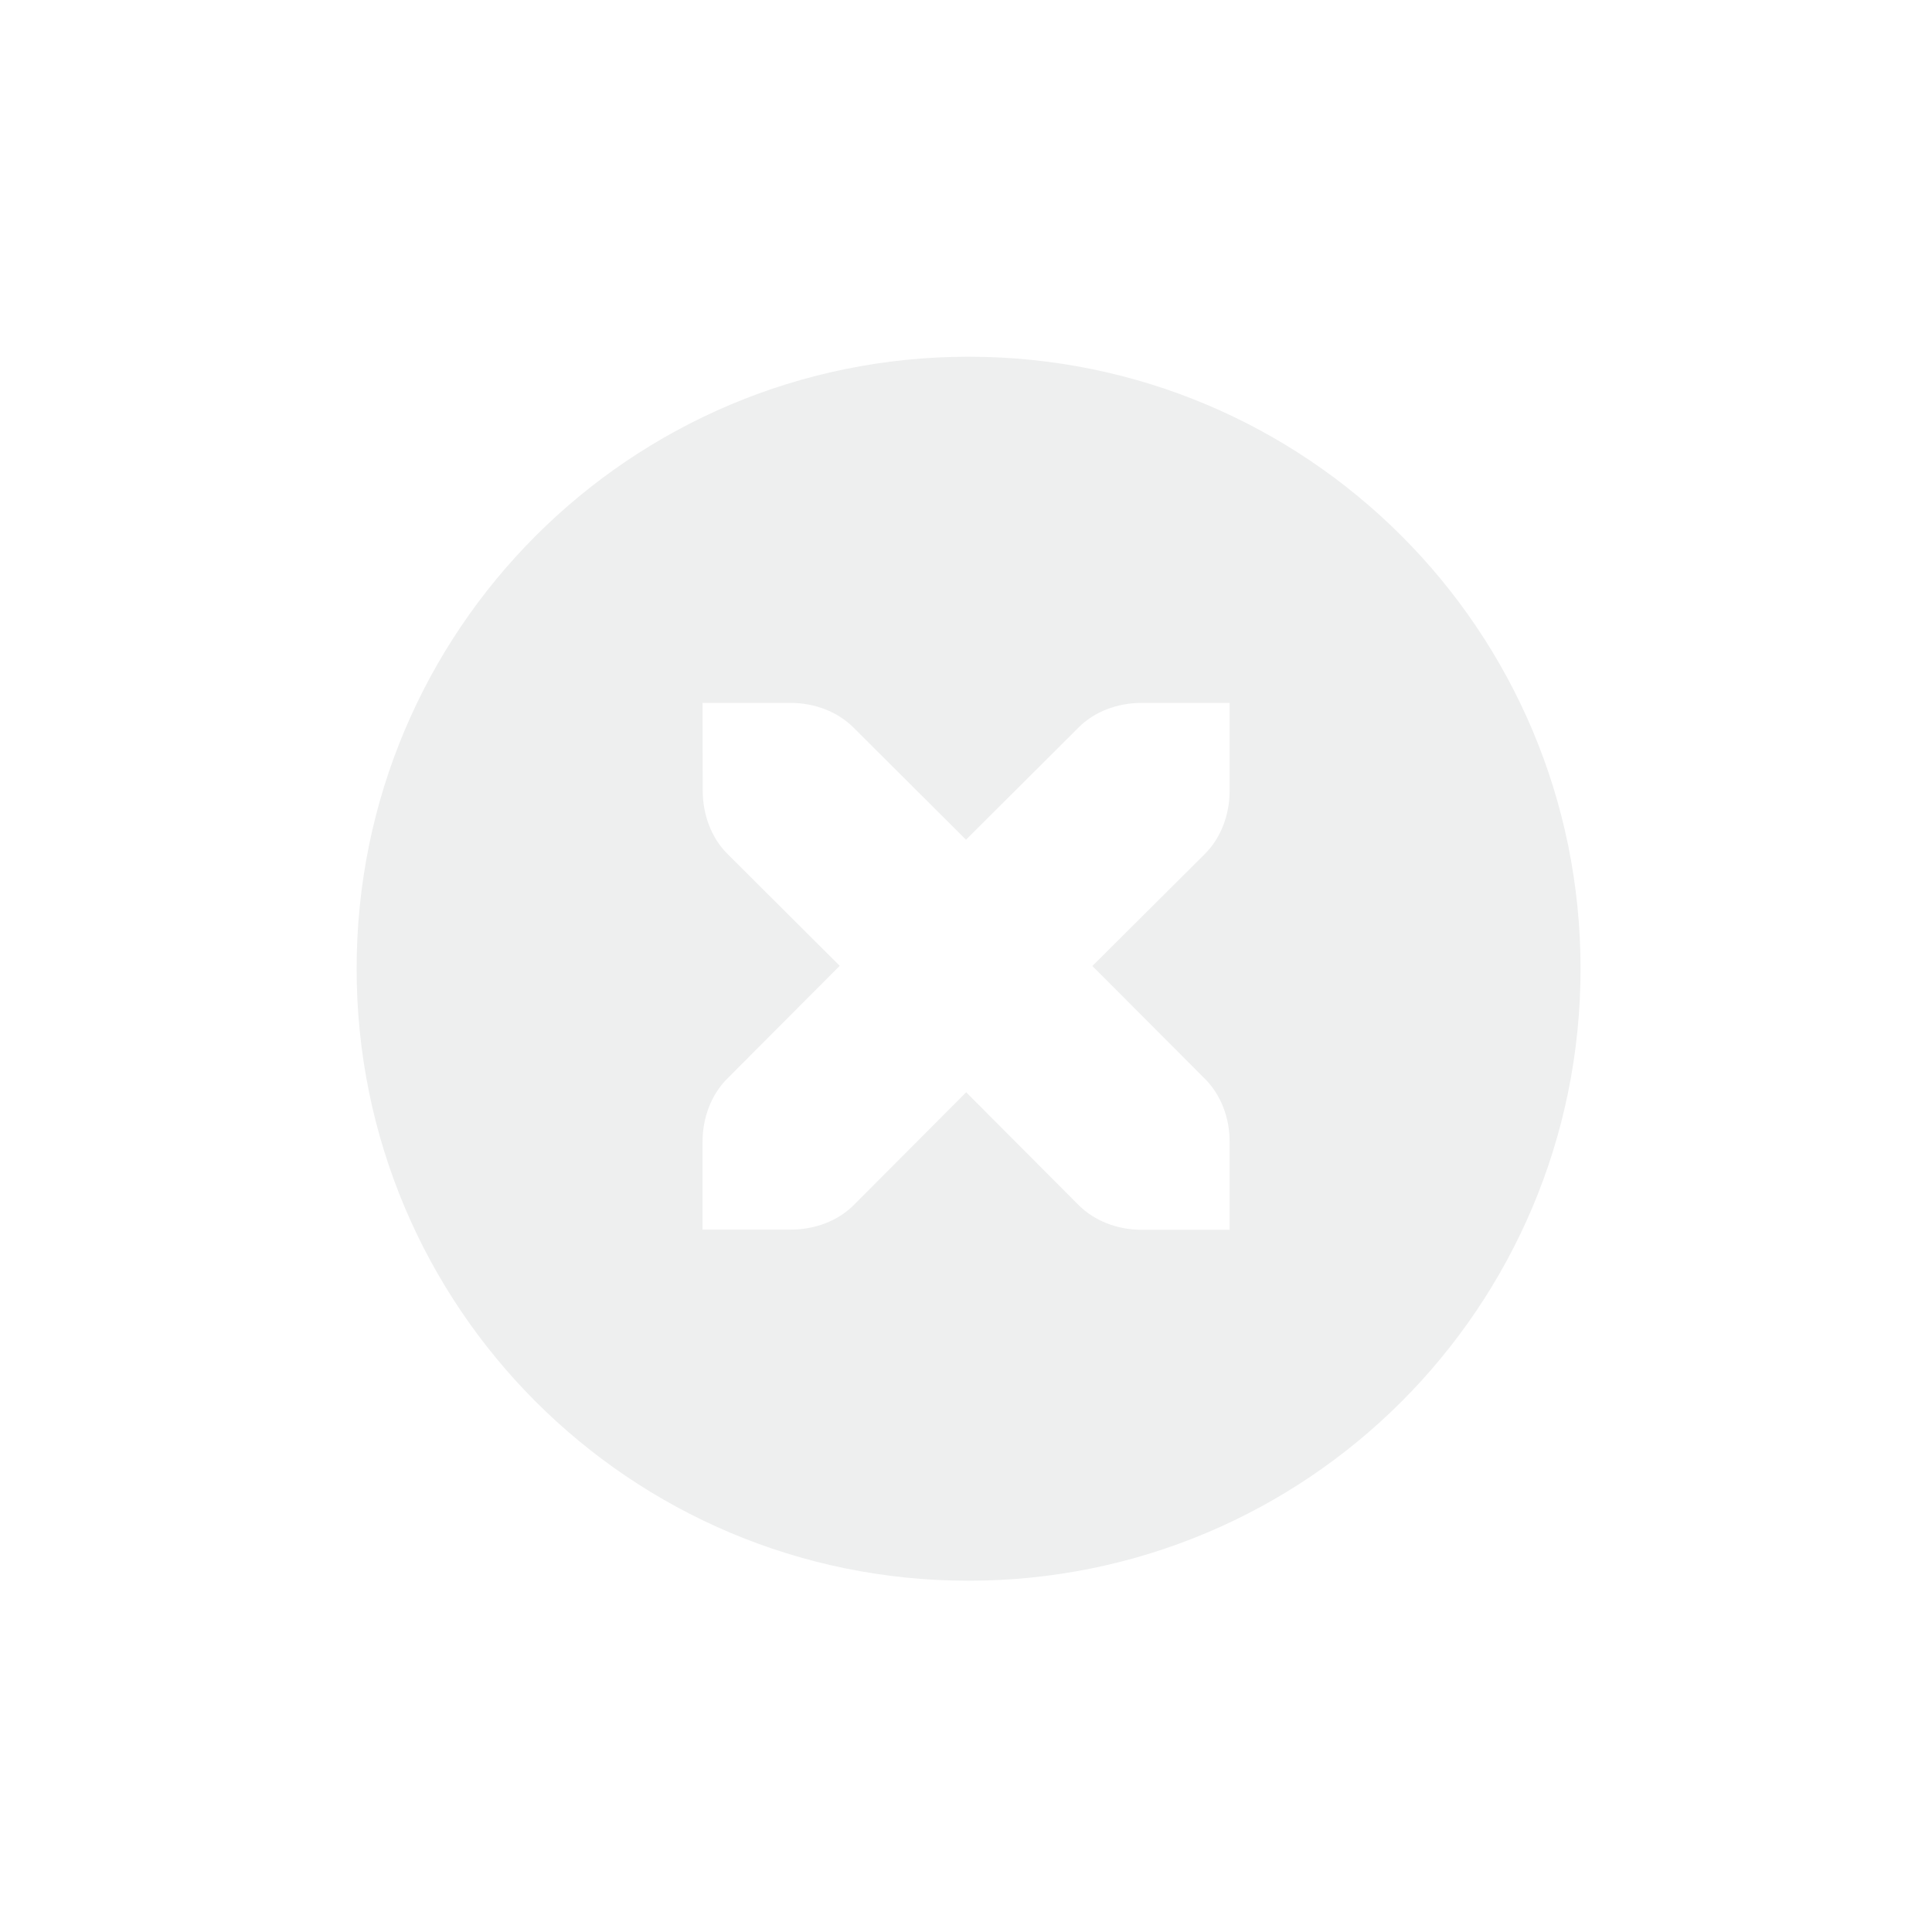
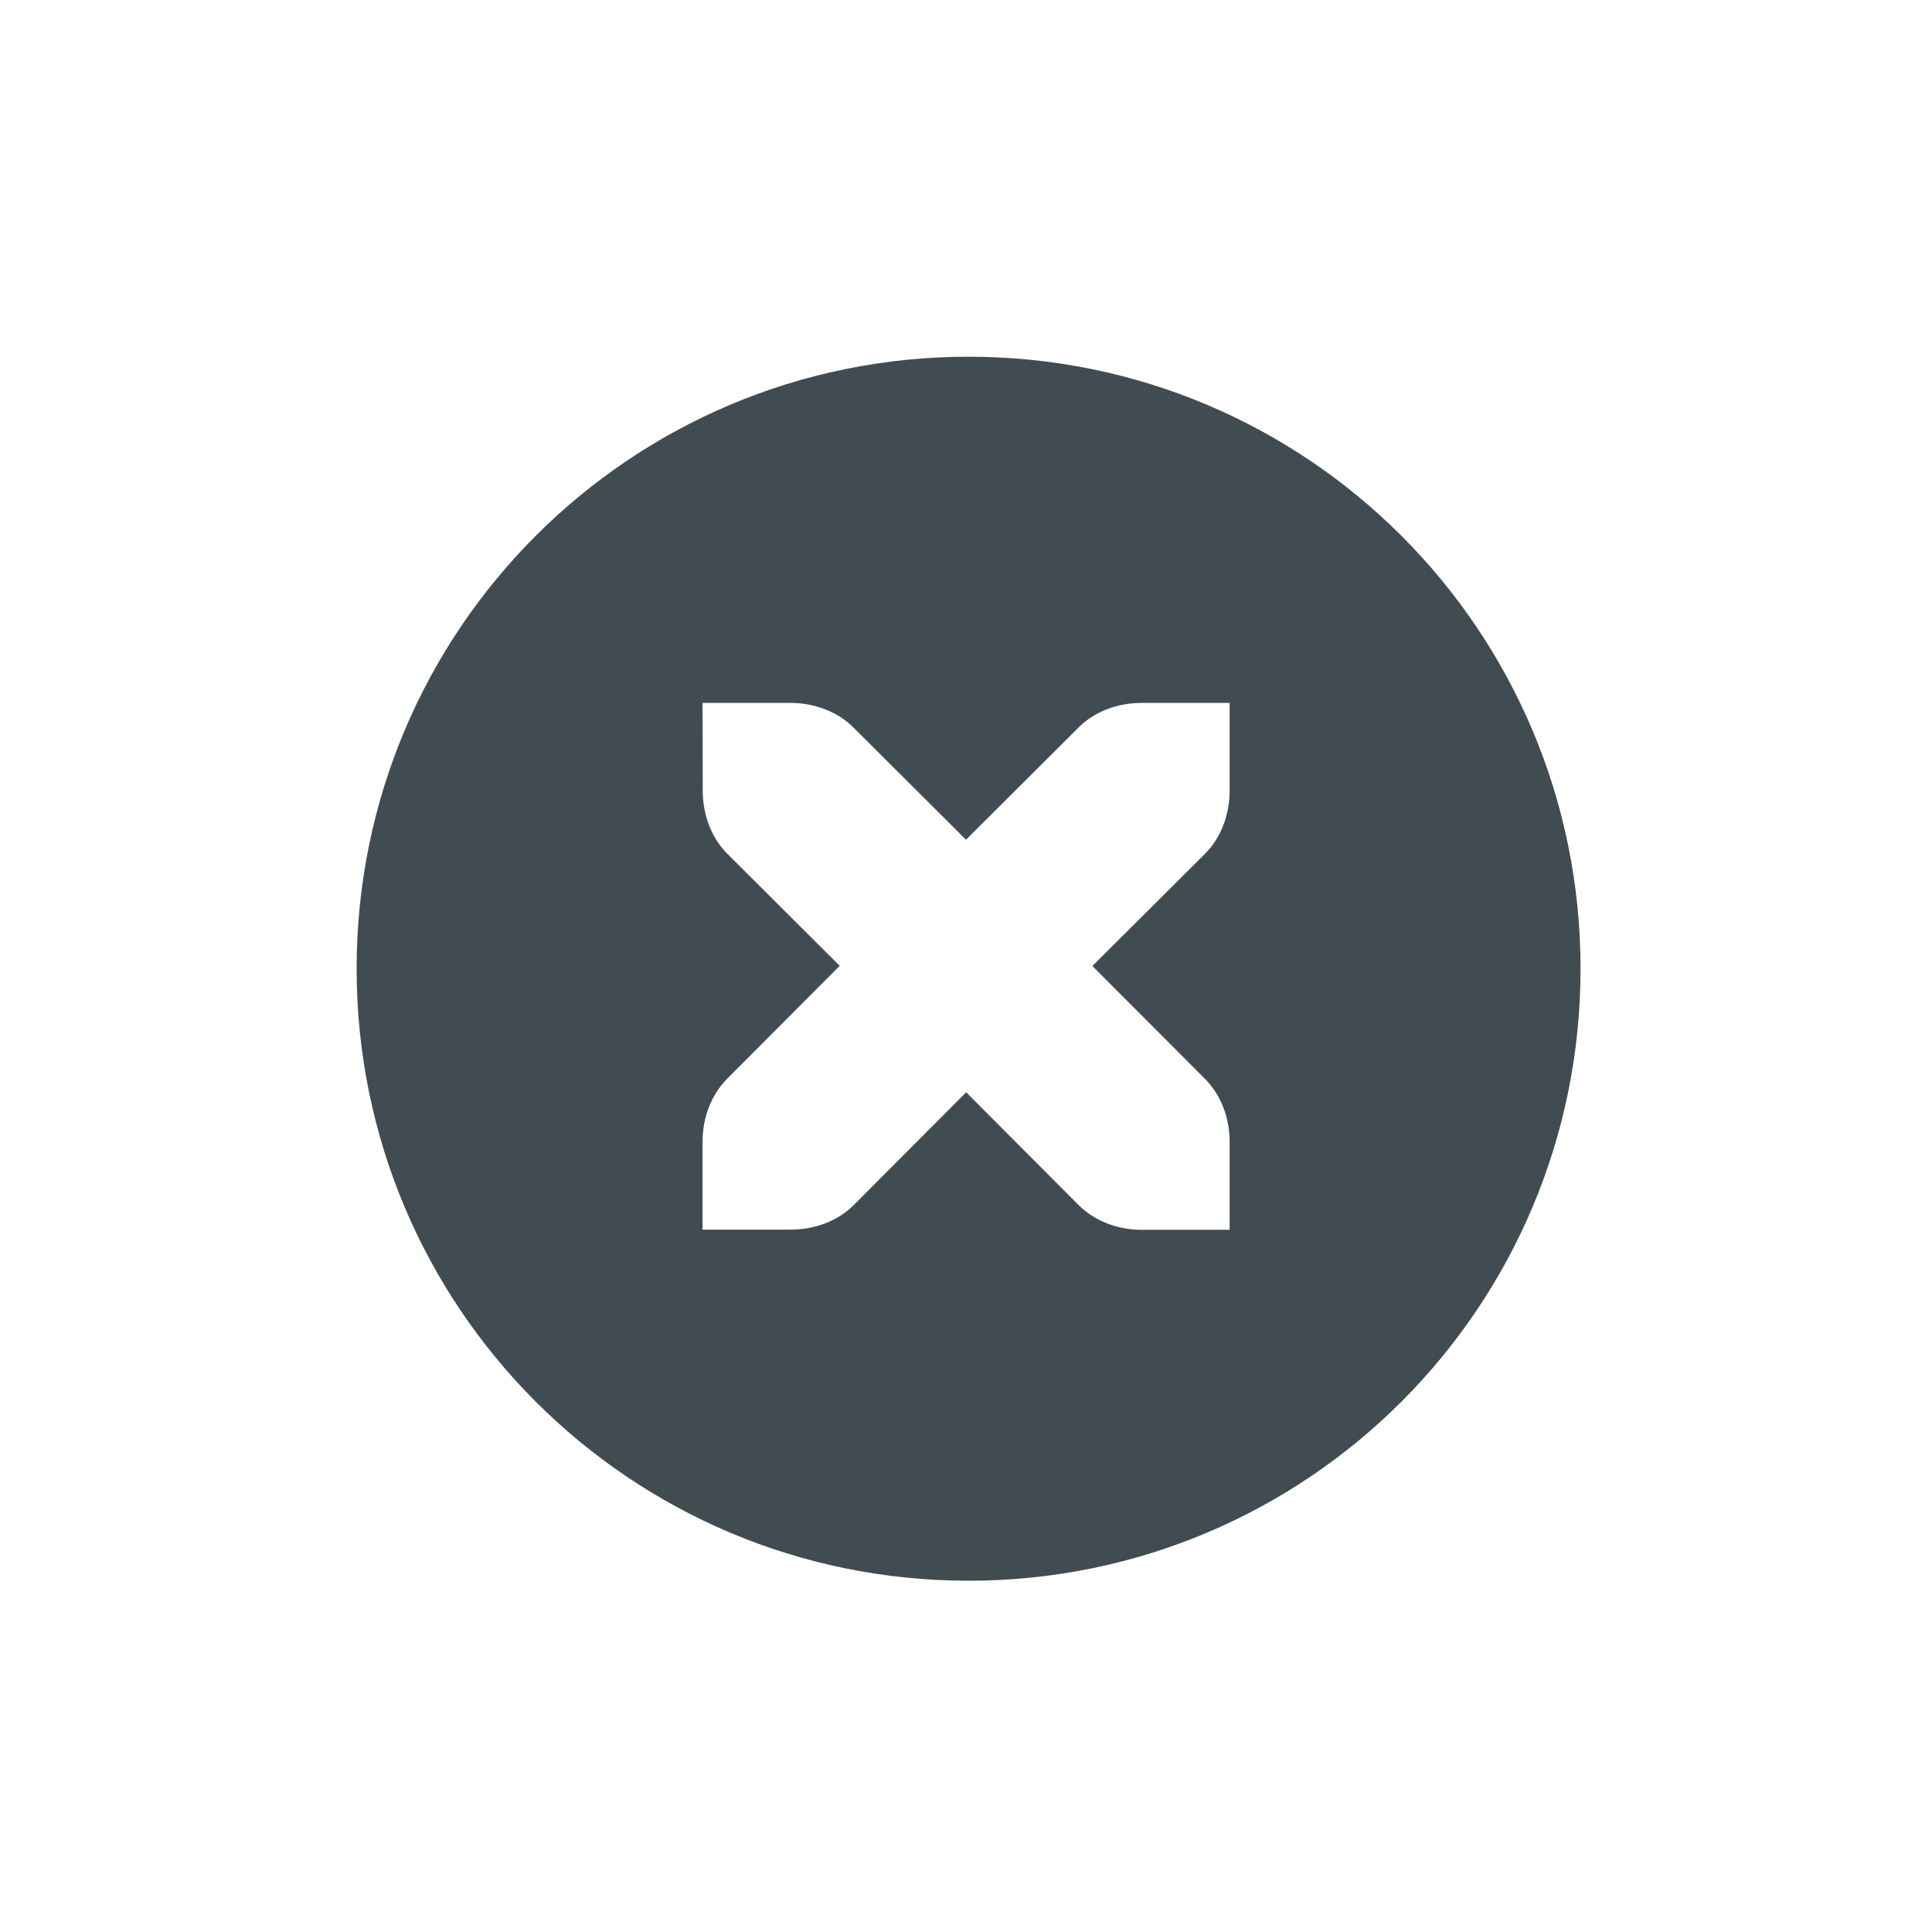
<svg xmlns="http://www.w3.org/2000/svg" width="22" height="22" viewBox="0 0 22 22">
  <defs>
    <style type="text/css" id="current-color-scheme">
-    .ColorScheme-Text { color:#eeefef; } .ColorScheme-Highlight { color:#00bcd4; } .ColorScheme-ButtonBackground { color:#cfd8dc; }
+    .ColorScheme-Text { color:#414c52; } .ColorScheme-Highlight { color:#00bcd4; } .ColorScheme-ButtonBackground { color:#cfd8dc; }
  </style>
  </defs>
  <path style="fill:currentColor;opacity:1" class="ColorScheme-Text" transform="translate(3 3)" d="M 8.029 1.062 C 4.176 1.062 1.061 4.178 1.061 8.031 C 1.061 11.885 4.176 15 8.029 15 C 11.883 15 14.998 11.885 14.998 8.031 C 14.998 4.178 11.883 1.062 8.029 1.062 z M 5 5.004 L 6 5.004 C 6.276 5.004 6.538 5.104 6.719 5.285 L 8 6.562 L 9.281 5.285 C 9.461 5.104 9.722 5.004 10.002 5.004 L 11.002 5.004 L 11.002 6.004 C 11.002 6.28 10.902 6.542 10.721 6.723 L 9.439 8 L 10.721 9.285 C 10.902 9.466 11.003 9.728 11.002 10.004 L 11.002 11.004 L 10.002 11.004 C 9.726 11.004 9.464 10.904 9.283 10.723 L 8.002 9.438 L 6.721 10.723 C 6.541 10.903 6.28 11.002 6 11.002 L 5 11.002 L 5 10.002 C 5 9.726 5.1 9.464 5.281 9.283 L 6.562 7.998 L 5.281 6.721 C 5.101 6.541 5.002 6.278 5.002 6.002 L 5 5.004 z" />
</svg>
